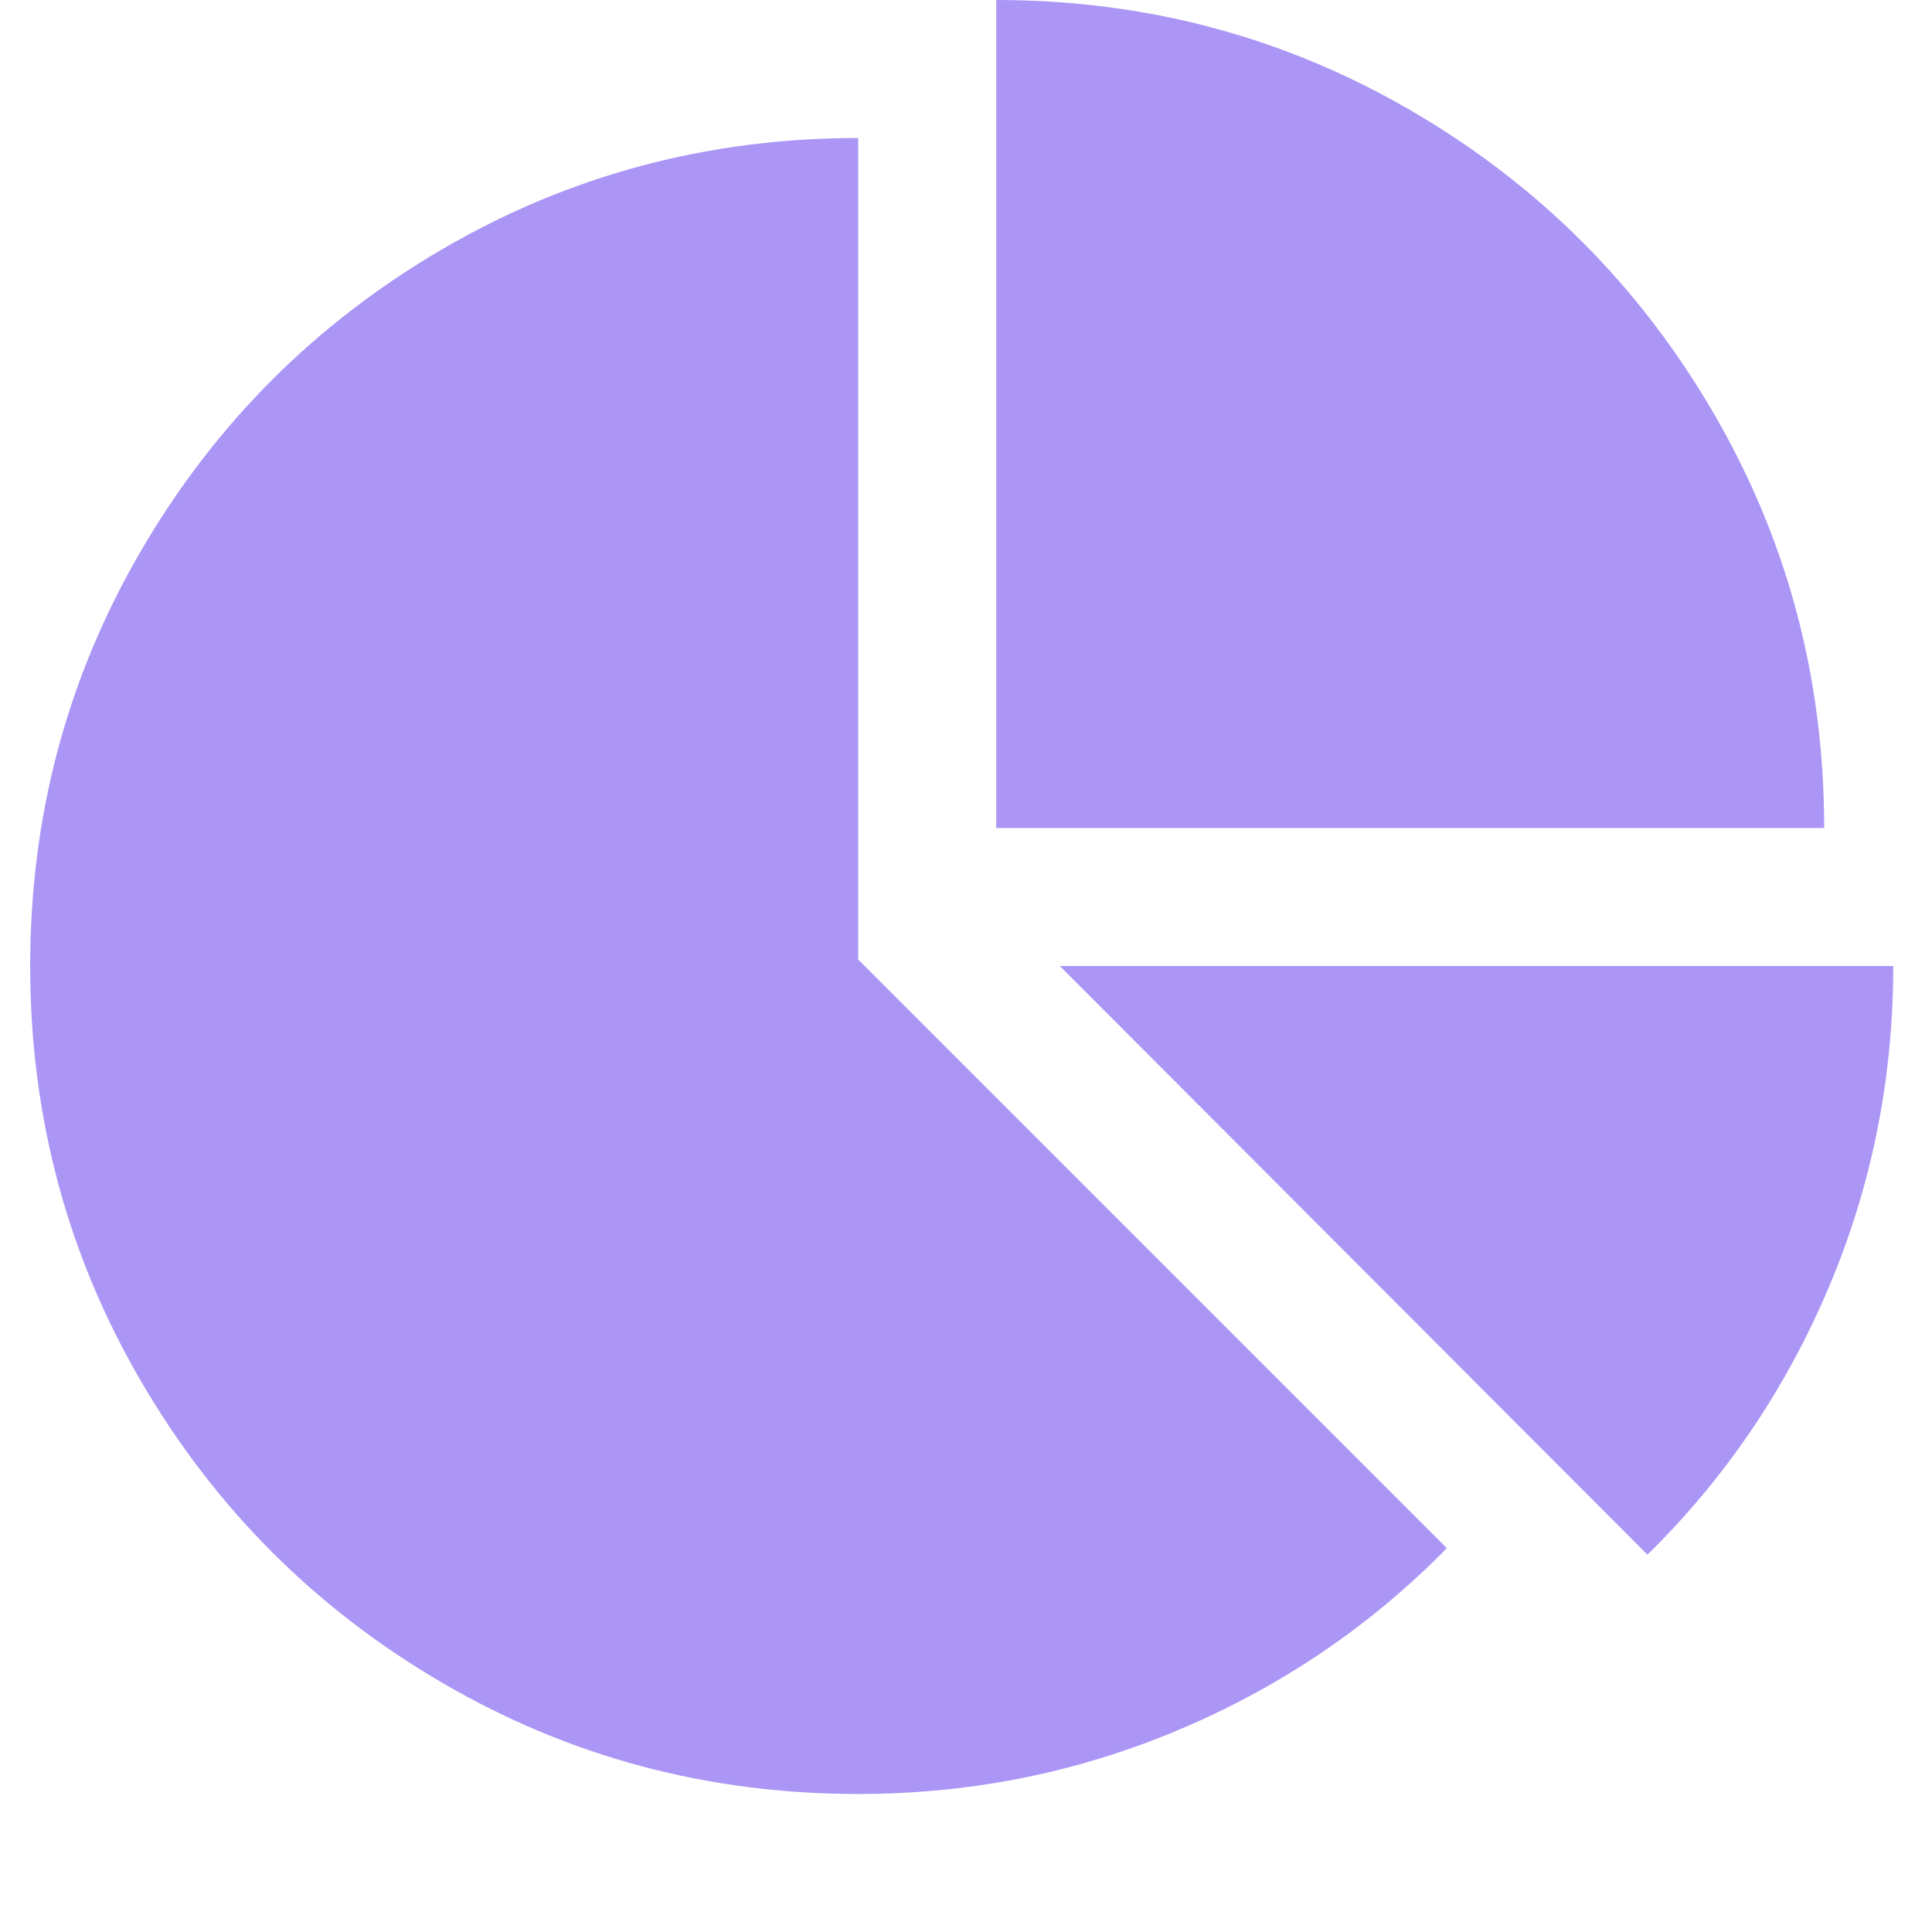
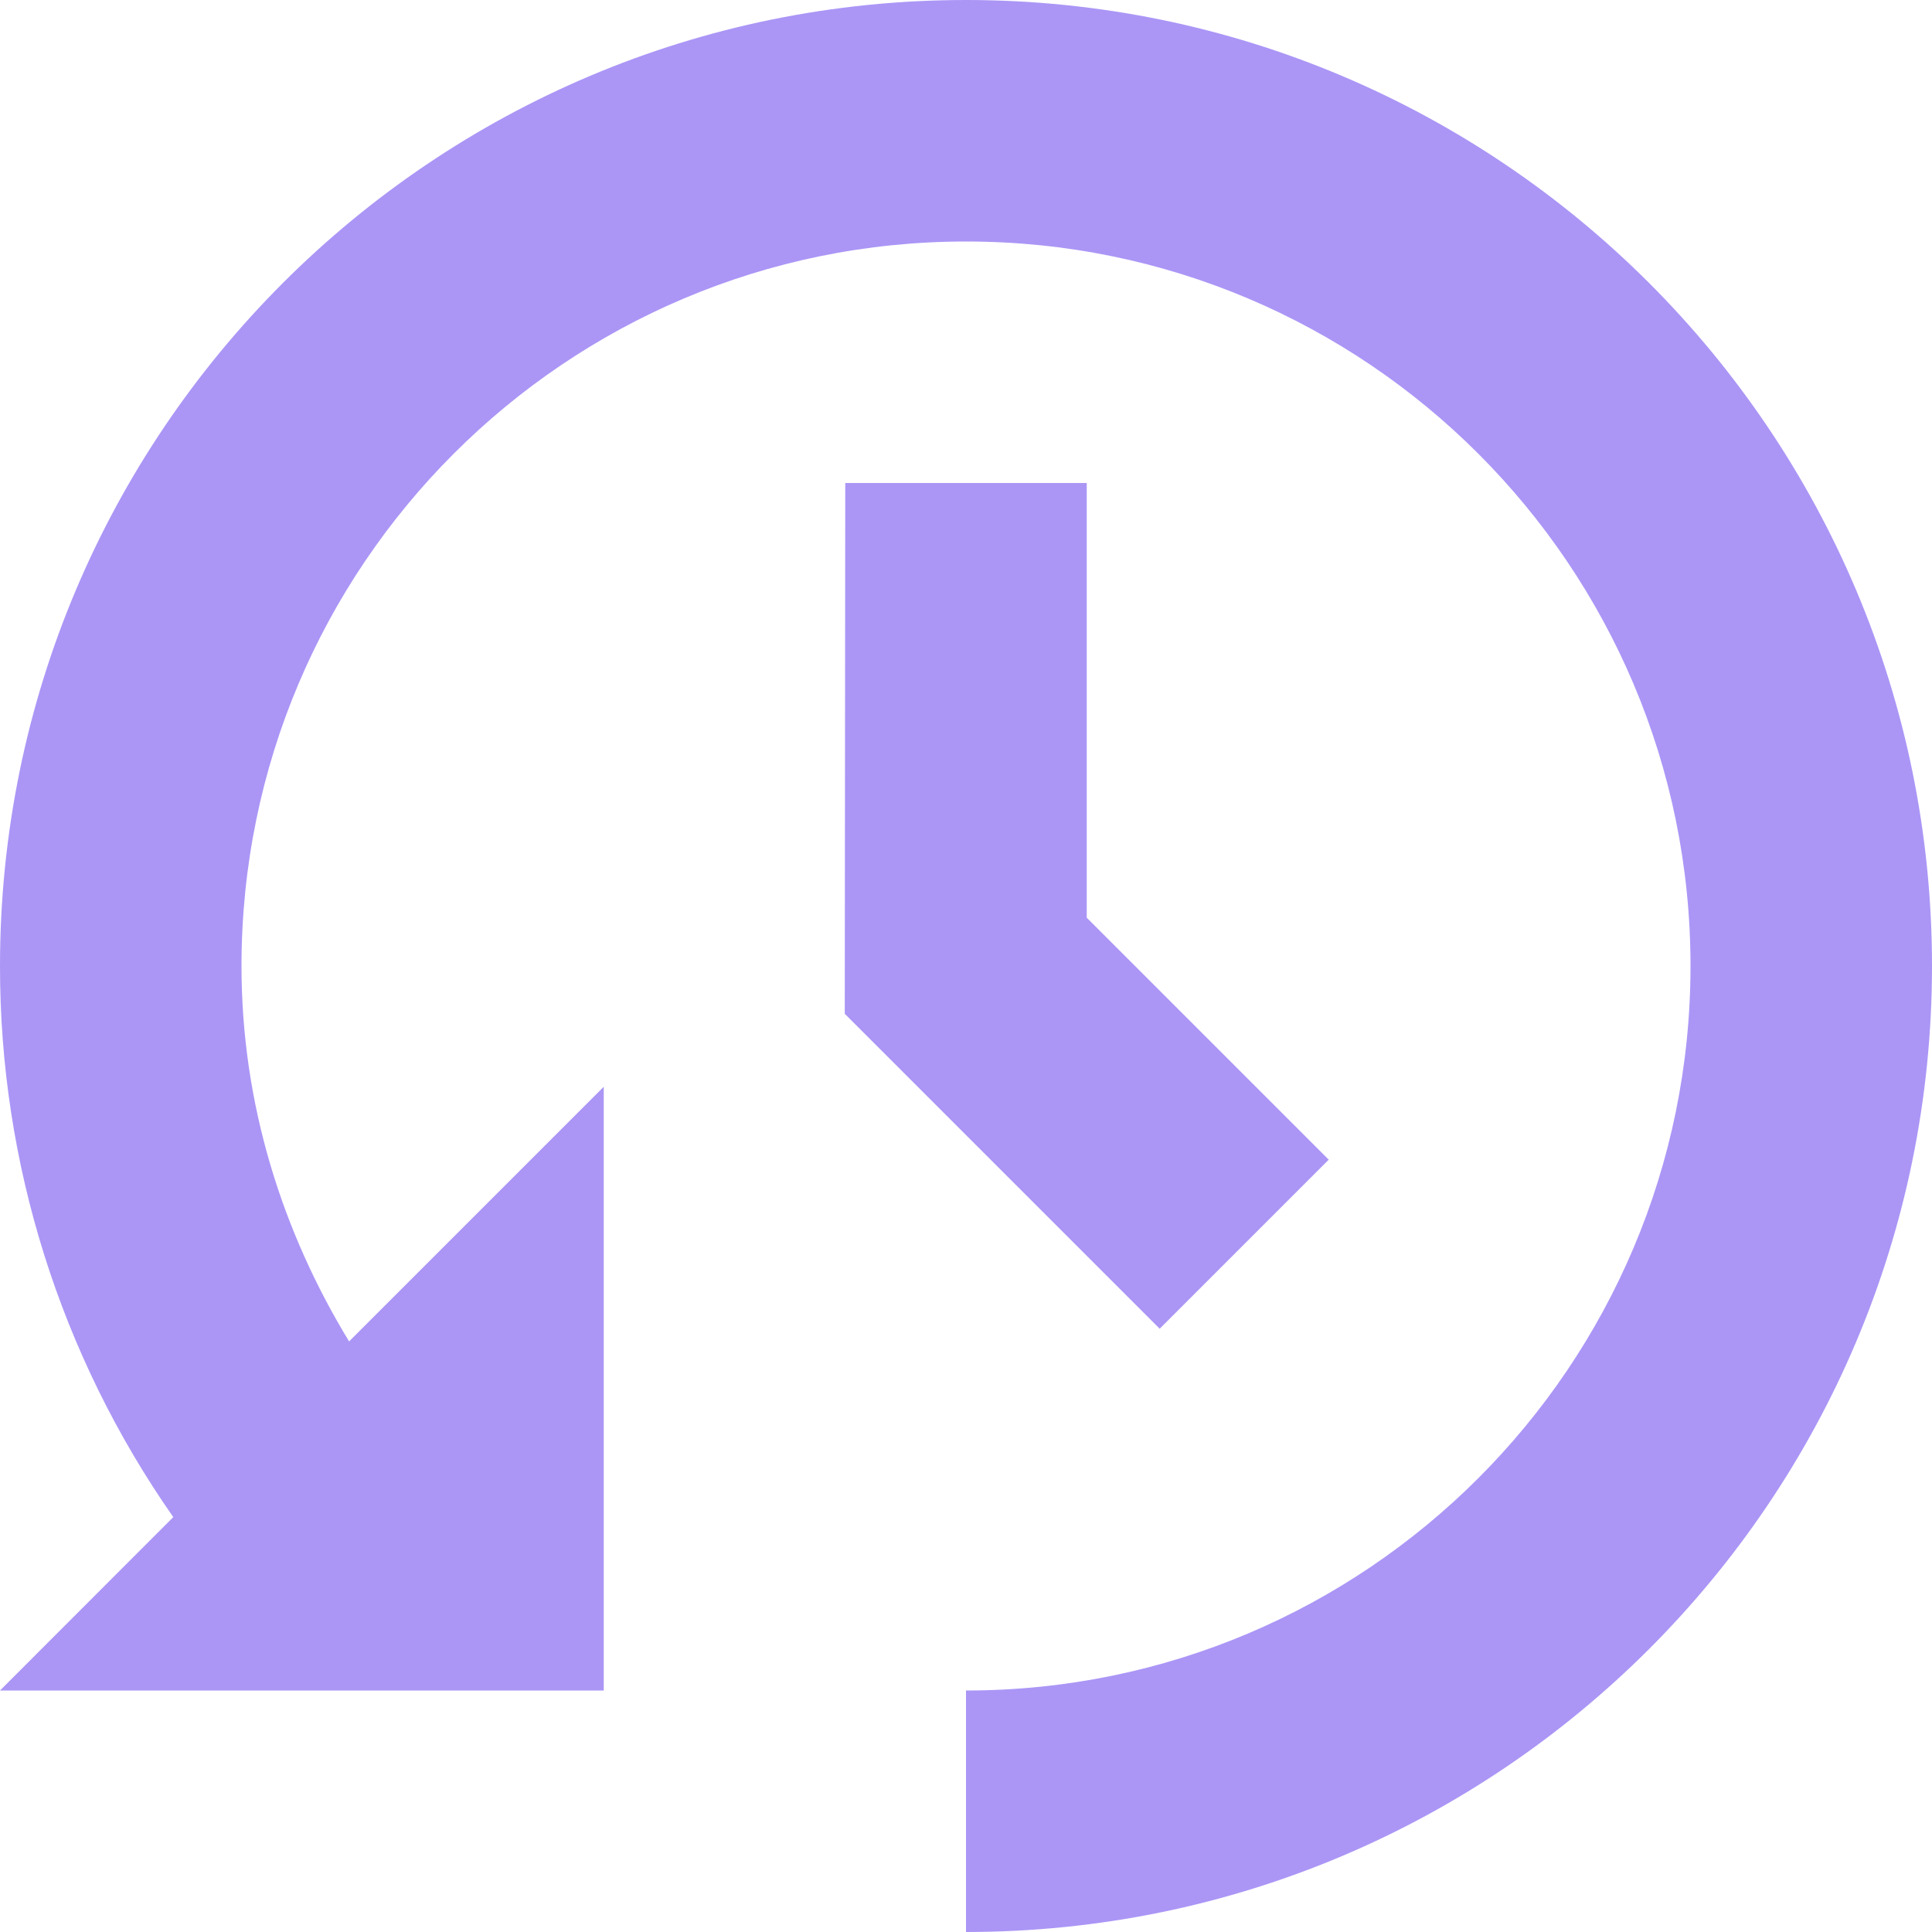
- <svg xmlns="http://www.w3.org/2000/svg" viewBox="0 0 1024 1024" version="1.1" width="200" height="200">
-   <path d="M454.848 508.576l312 312q-60.576 61.728-141.44 96t-170.56 34.272q-119.424 0-220.288-58.848t-159.712-159.712-58.848-220.288 58.848-220.288 159.712-159.712 220.288-58.848l0 435.424zM561.728 512l441.728 0q0 89.728-34.272 170.56t-96 141.44zM966.848 438.848l-438.848 0 0-438.848q119.424 0 220.288 58.848t159.712 159.712 58.848 220.288z" fill="rgb(171,150,246)">
-     </path>
+ <svg xmlns="http://www.w3.org/2000/svg" t="1770005287753" class="icon" viewBox="0 0 1024 1024" version="1.1" p-id="13735" width="200" height="200">
+   <path d="M576 486.4l128.256 128.256-89.6 89.6-166.912-166.912L448 256h128v230.4zM512 1024V896c212.032 0 384-172.032 384-384a384 384 0 0 0-768 0c0 73.152 21.568 140.736 57.024 198.976L320 576v320H0l91.84-91.904A509.056 509.056 0 0 1 0 512a512 512 0 1 1 512 512z" p-id="13736" fill="#AB96F6" />
</svg>
